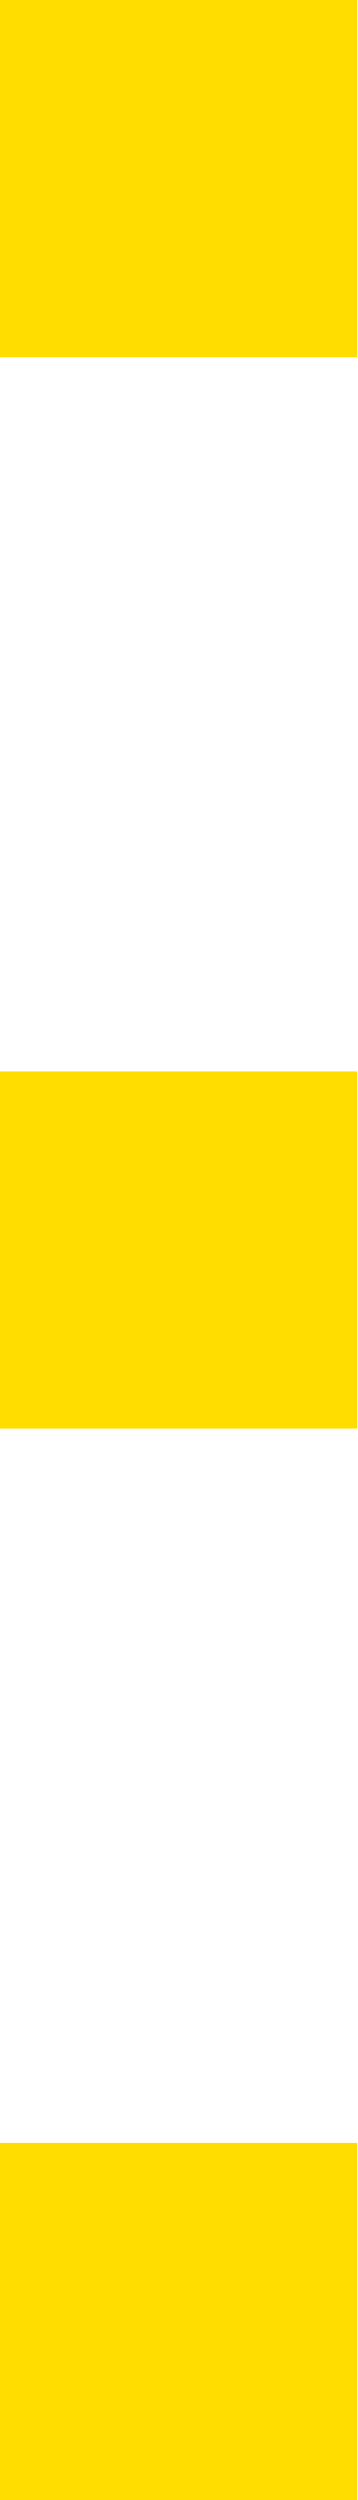
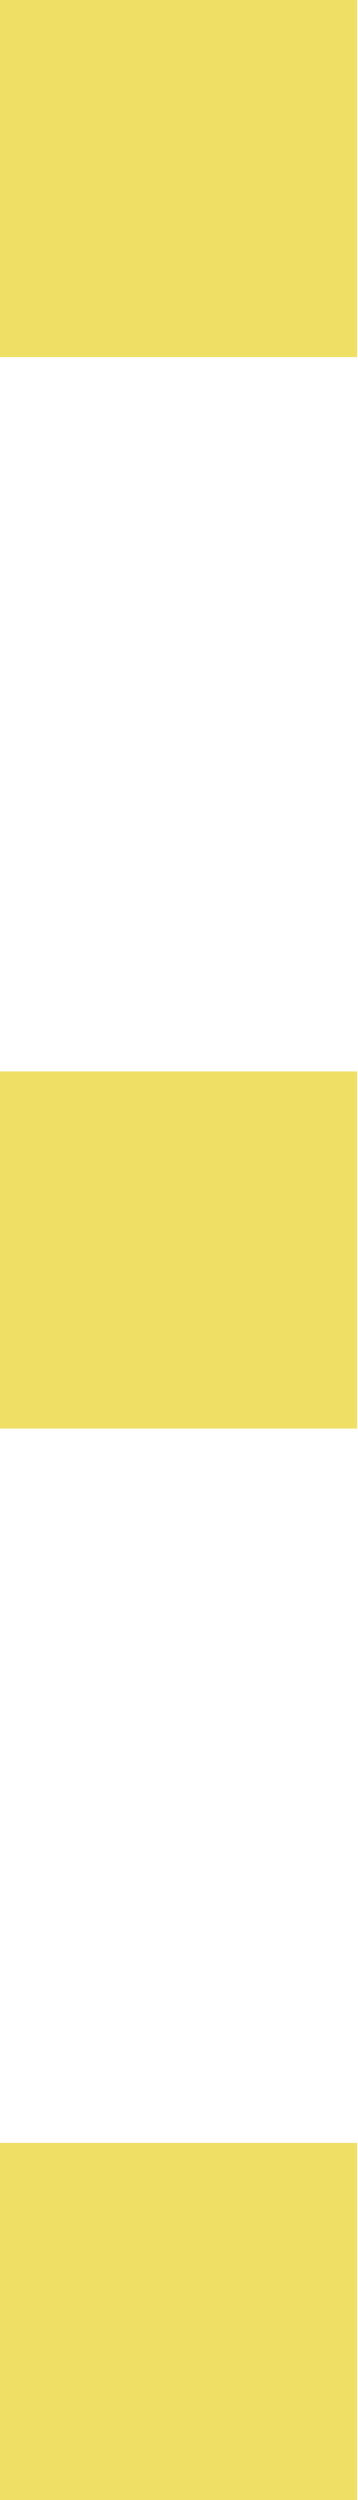
<svg xmlns="http://www.w3.org/2000/svg" width="5" height="35" viewBox="0 0 5 35" fill="none">
-   <rect width="5" height="5" fill="#FFDD00" />
-   <rect y="15" width="5" height="5" fill="#FFDD00" />
-   <rect y="30" width="5" height="5" fill="#FFDD00" />
+   <rect width="5" height="5" fill="#EFDF64" />
+   <rect y="15" width="5" height="5" fill="#EFDF64" />
+   <rect y="30" width="5" height="5" fill="#EFDF64" />
</svg>
